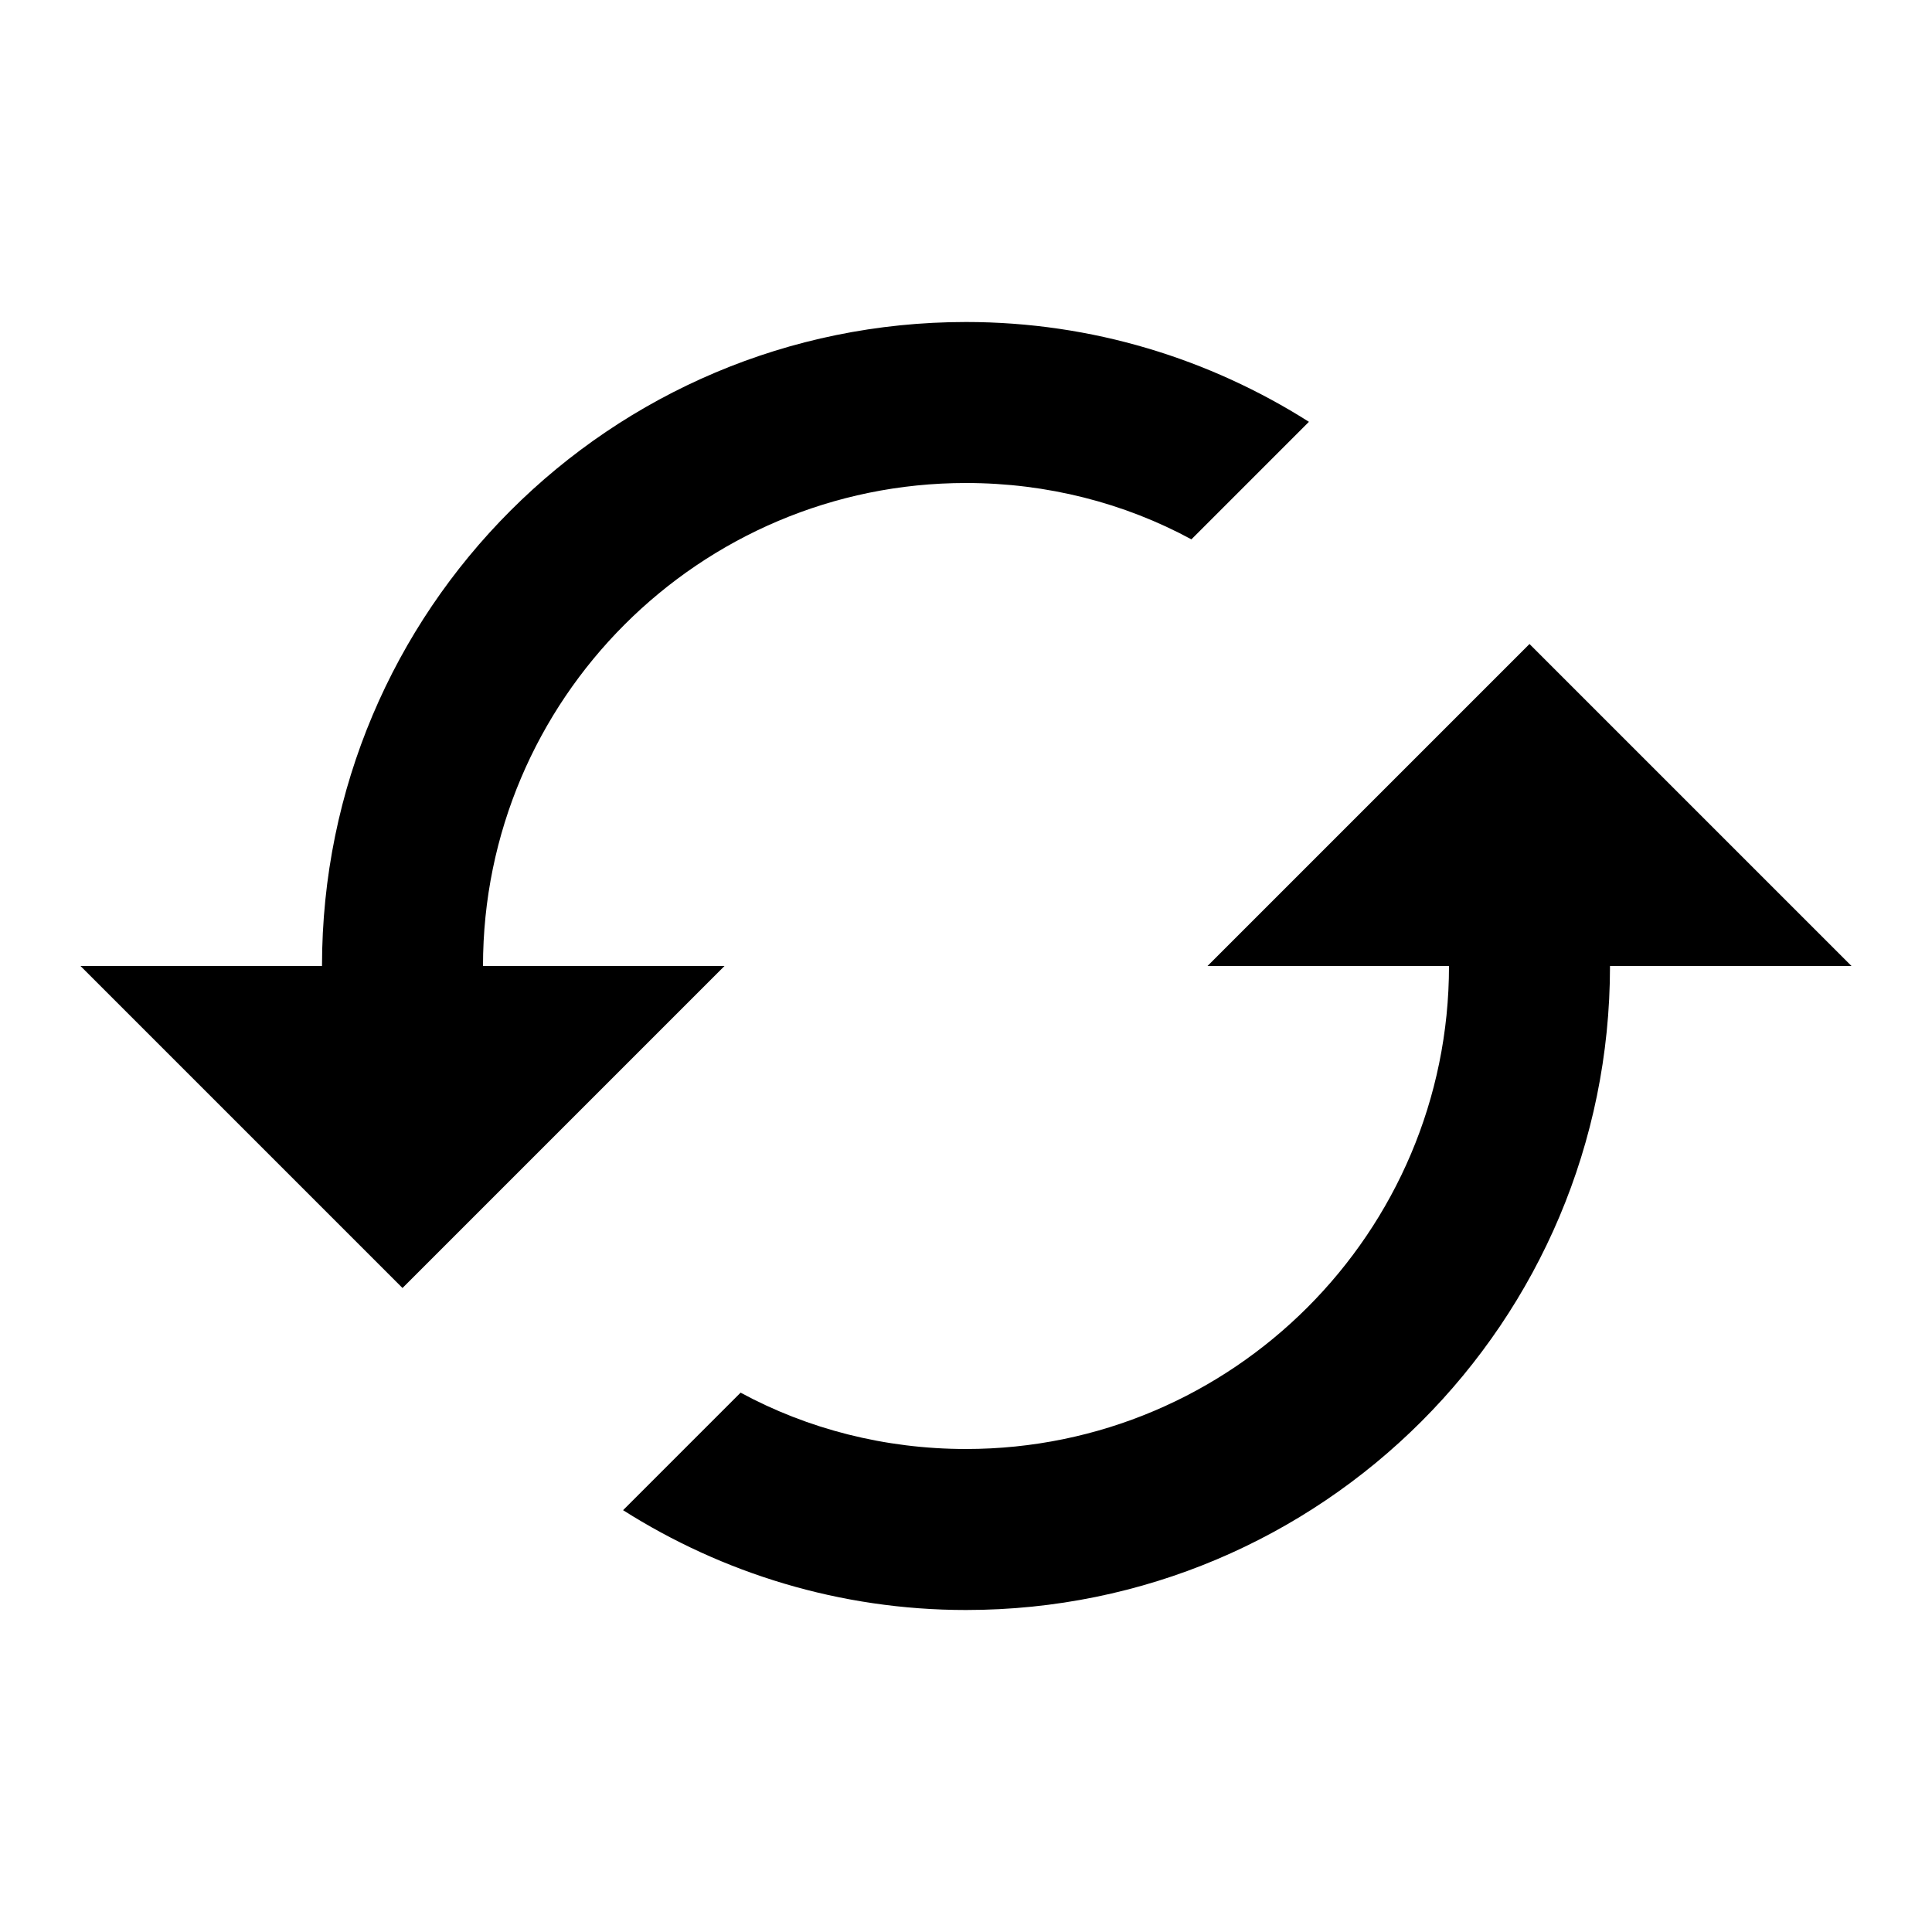
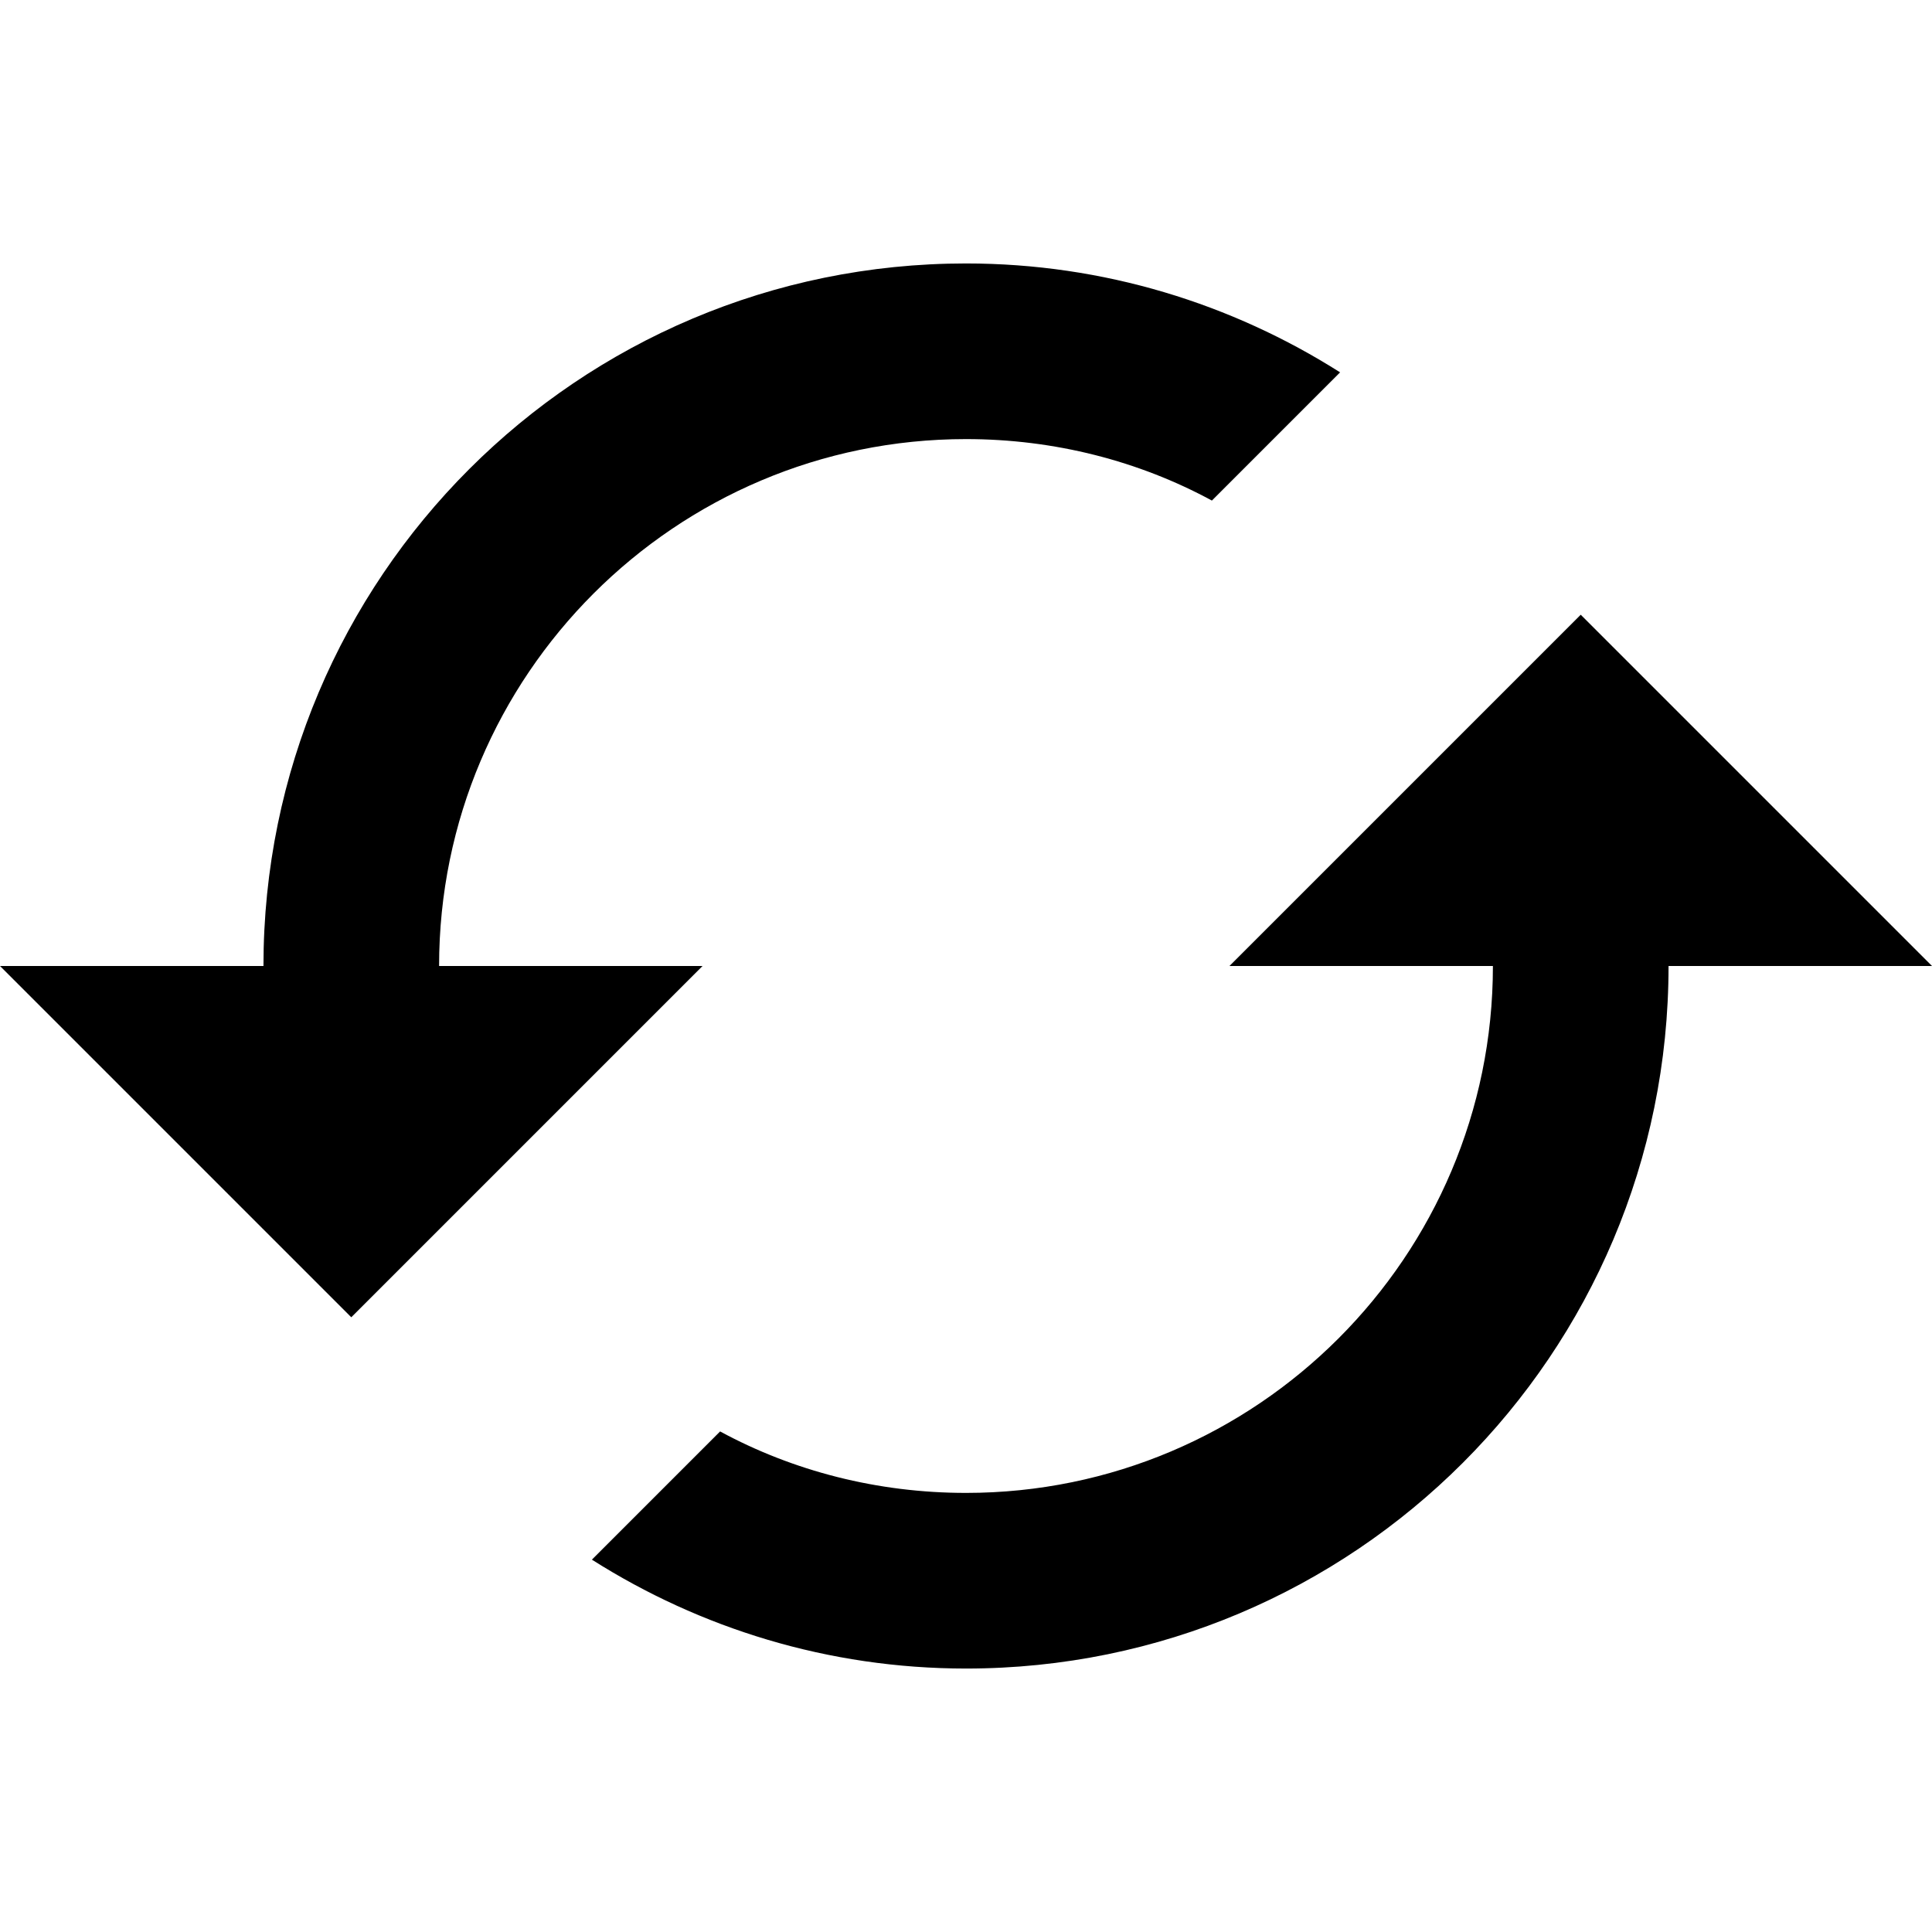
- <svg fill="#000000" height="24" viewBox="0 0 24 24" width="24">
-   <path d="M19 8l-4 4h3c0 3.31-2.69 6-6 6-1.01 0-1.97-.25-2.8-.7l-1.46 1.46C8.97 19.54 10.43 20 12 20c4.42 0 8-3.58 8-8h3l-4-4zM6 12c0-3.31 2.69-6 6-6 1.01 0 1.97.25 2.8.7l1.46-1.46C15.03 4.46 13.57 4 12 4c-4.42 0-8 3.58-8 8H1l4 4 4-4H6z" />
-   <path d="M0 0h24v24H0z" fill="none" />
+ <svg xmlns="http://www.w3.org/2000/svg" viewBox="0 0 22 22">
+   <path d="M18 7l-4 4h3c0 3.31-2.69 6-6 6-1.01 0-1.97-.25-2.8-.7l-1.46 1.46C7.97 18.54 9.43 19 11 19c4.42 0 8-3.58 8-8h3l-4-4zM5 11c0-3.31 2.69-6 6-6 1.01 0 1.97.25 2.8.7l1.46-1.46C14.03 3.46 12.57 3 11 3c-4.42 0-8 3.58-8 8H0l4 4 4-4z" />
</svg>
